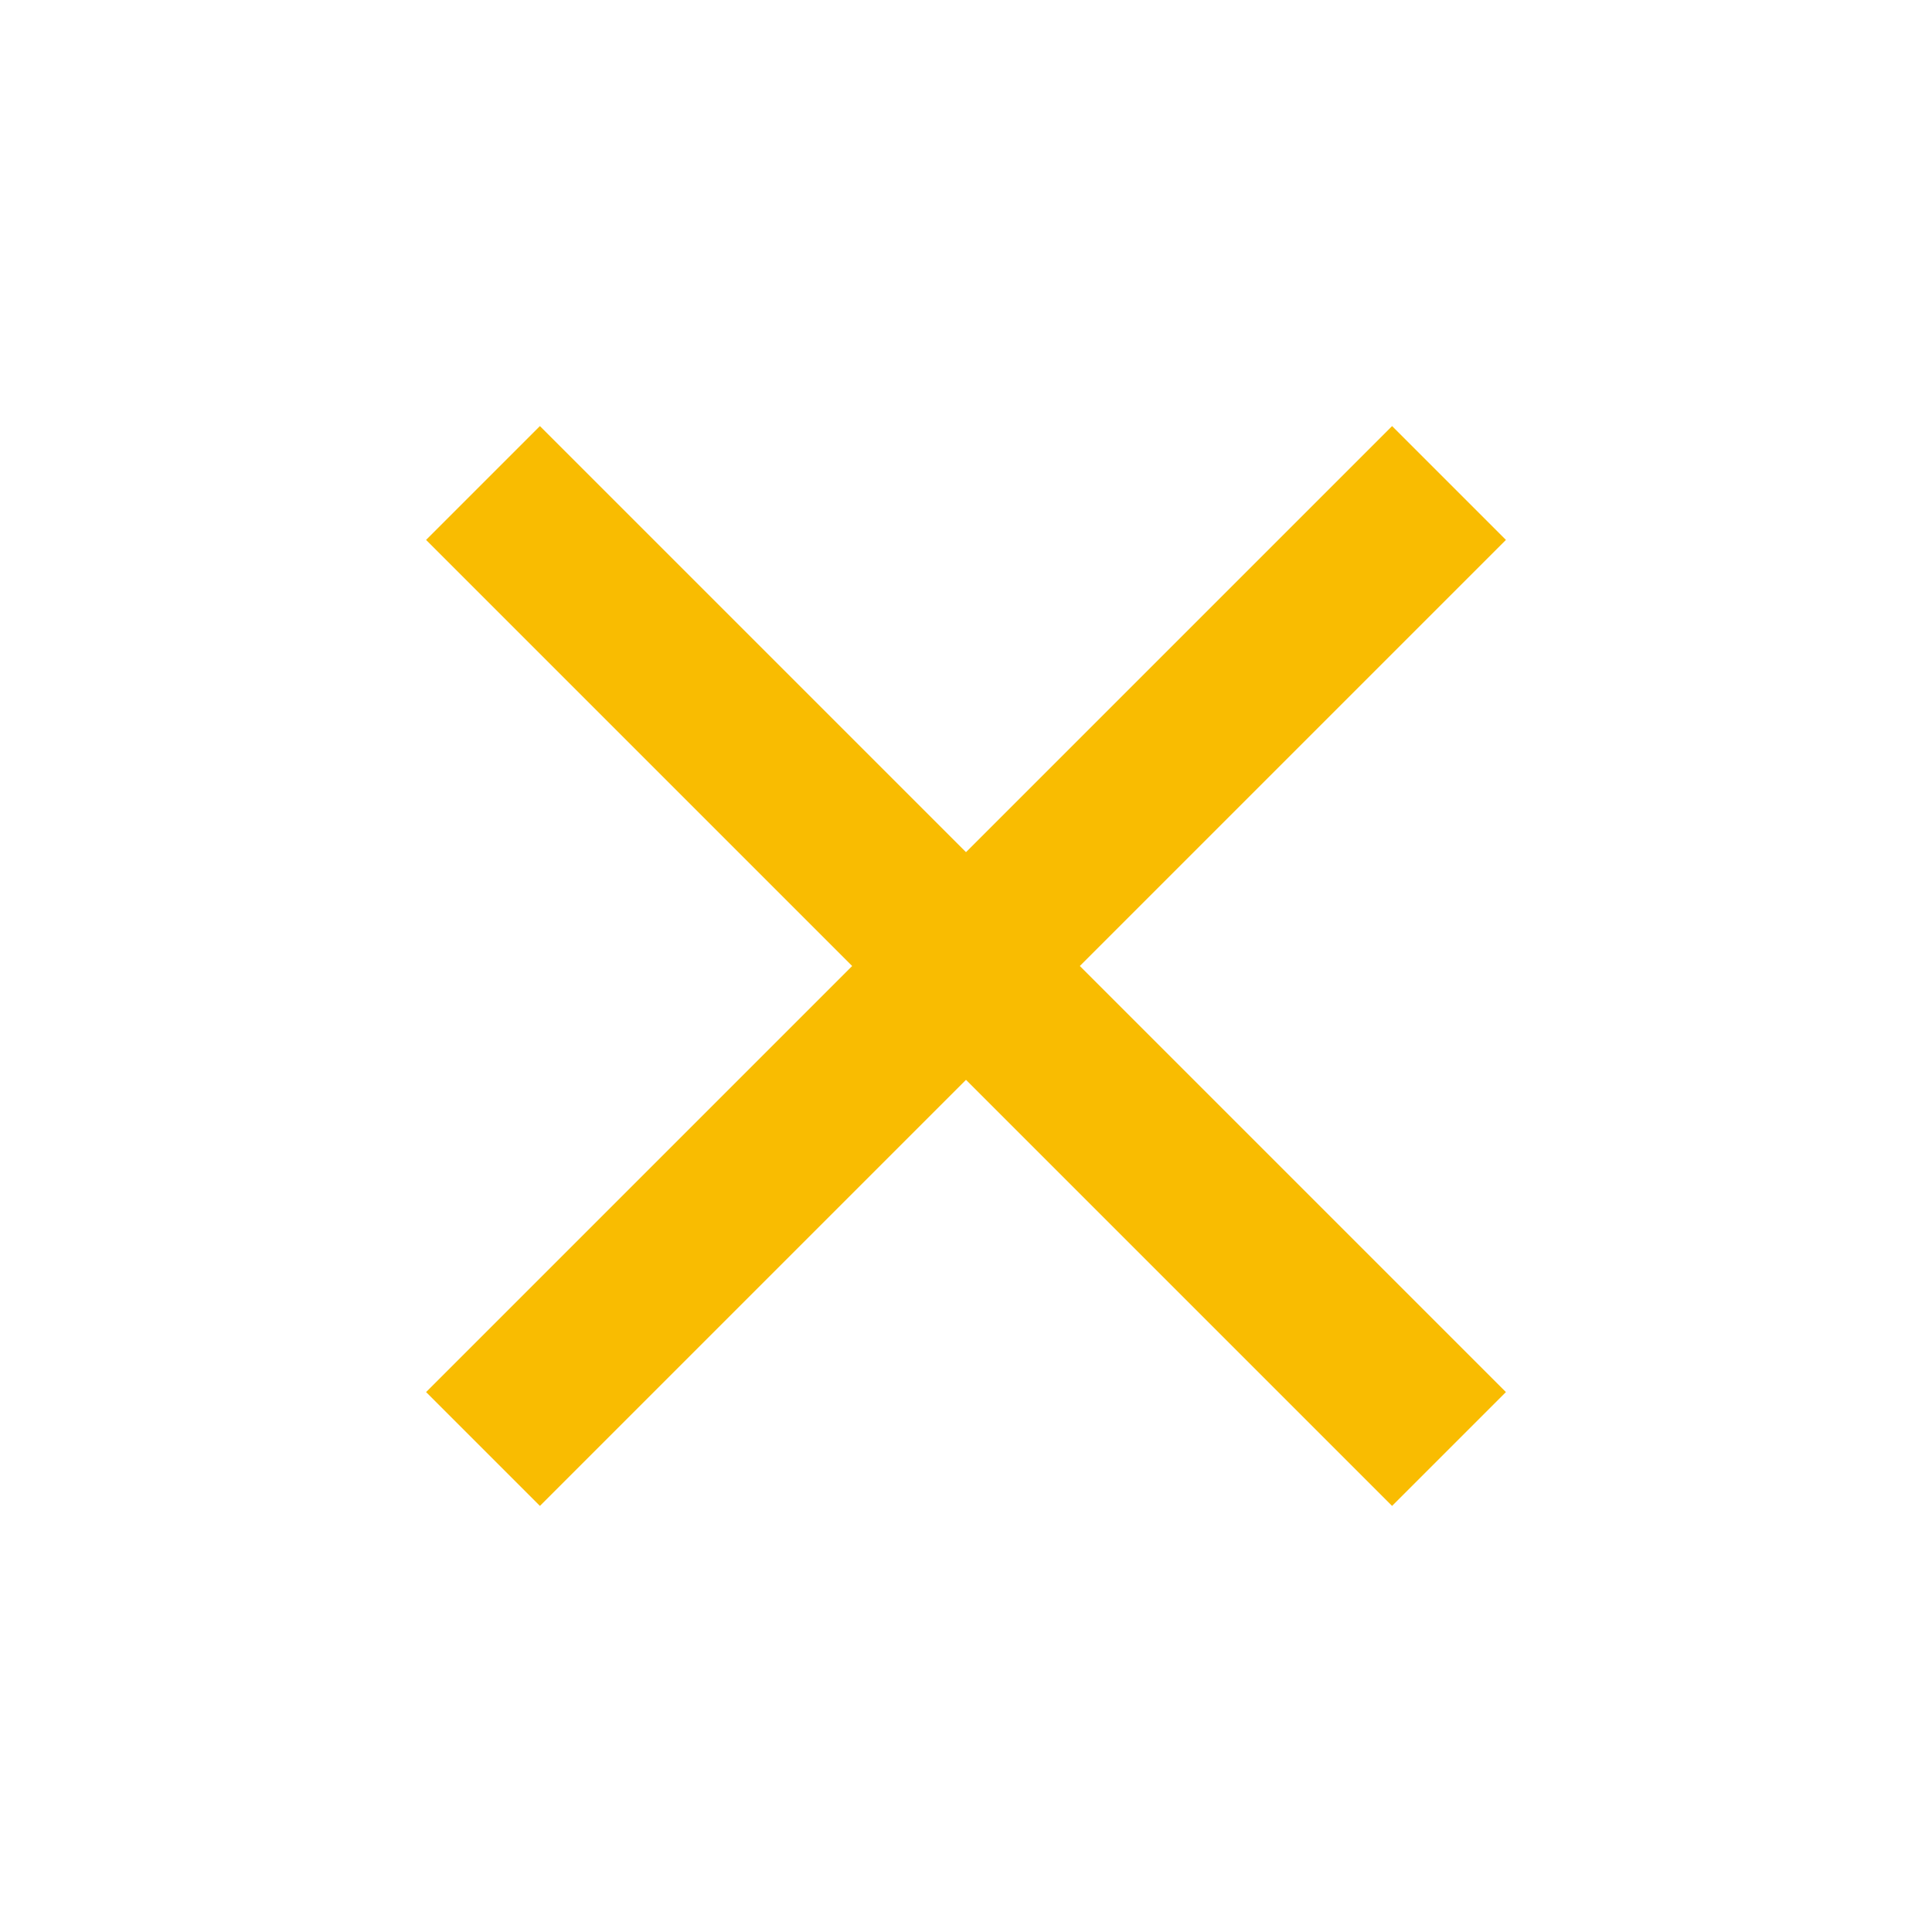
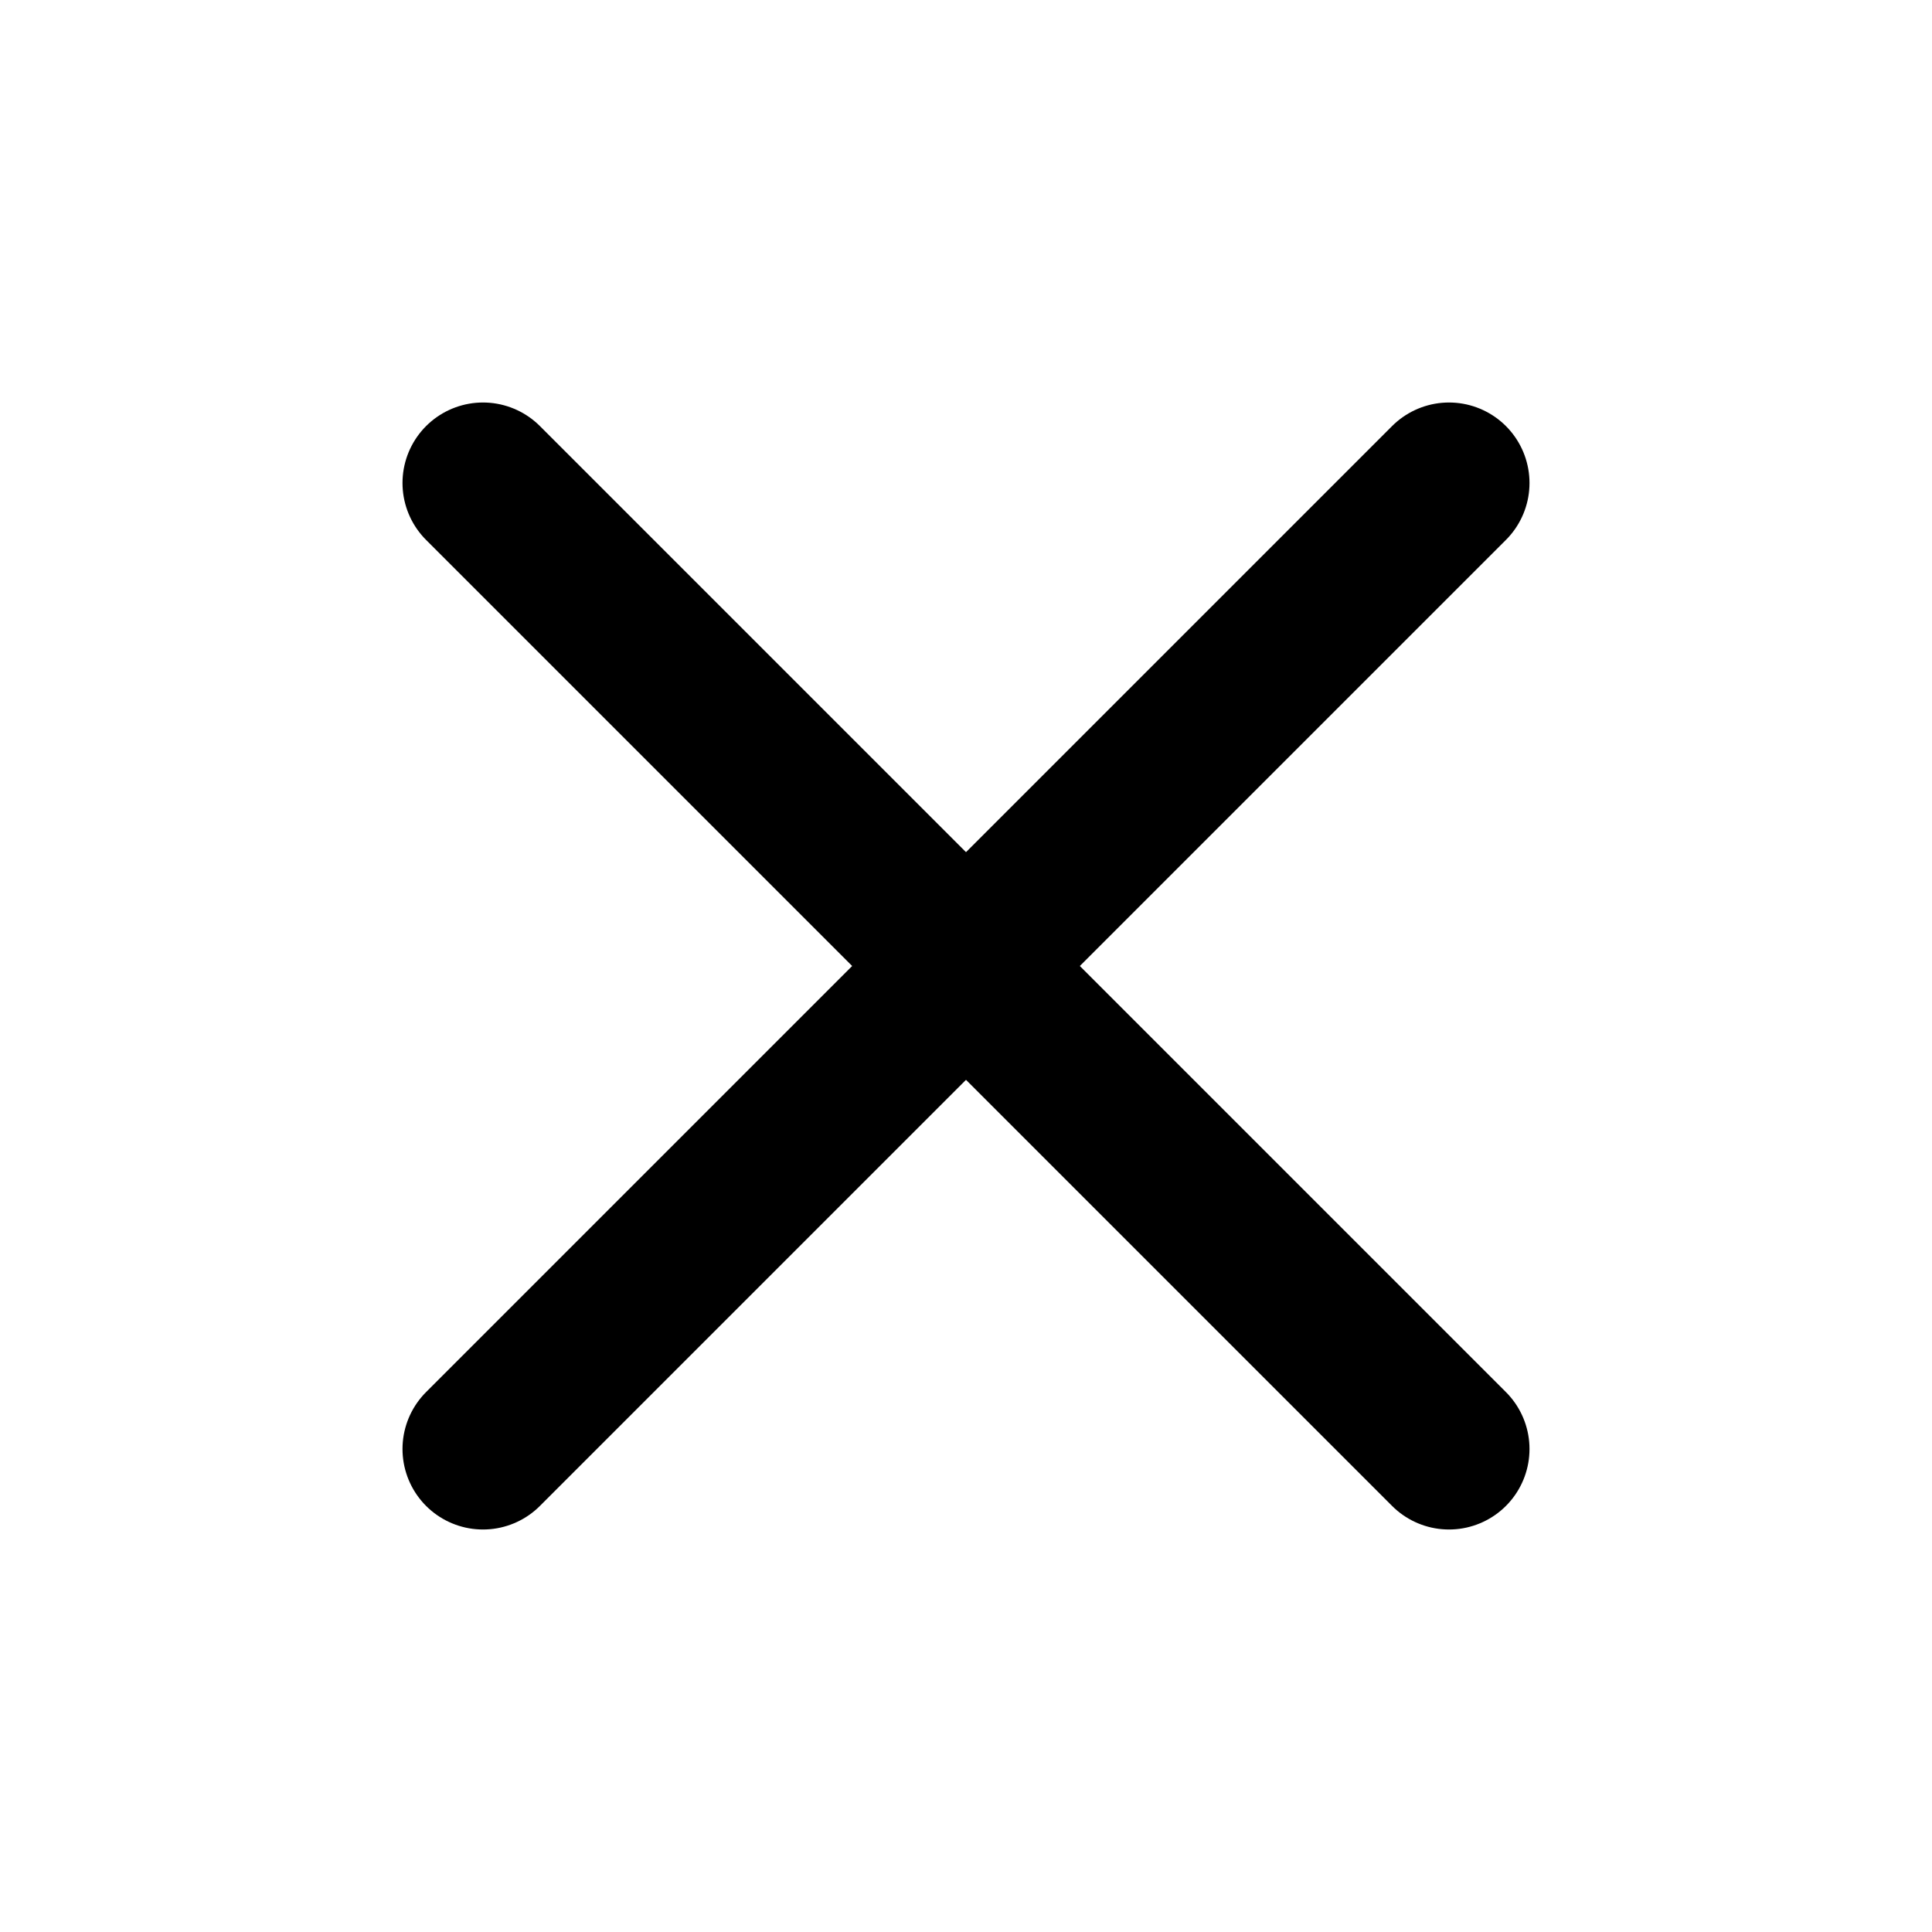
- <svg xmlns="http://www.w3.org/2000/svg" viewBox="0 0 24 24" width="24" height="24" class="svg_icon">
-   <svg viewBox="-60 -60 120 120">
-     <path stroke-width="10" stroke="#f9bc01" fill="#f9bc01" d="m-30,30l60,-60m0,60l-60,-60" />
-   </svg>
+ <svg xmlns="http://www.w3.org/2000/svg" width="24" height="24" viewBox="0 0 24 24" fill="none" stroke="currentColor" stroke-width="2" stroke-linecap="round" stroke-linejoin="round">
+   <path d="M18 6 6 18" />
+   <path d="m6 6 12 12" />
</svg>
